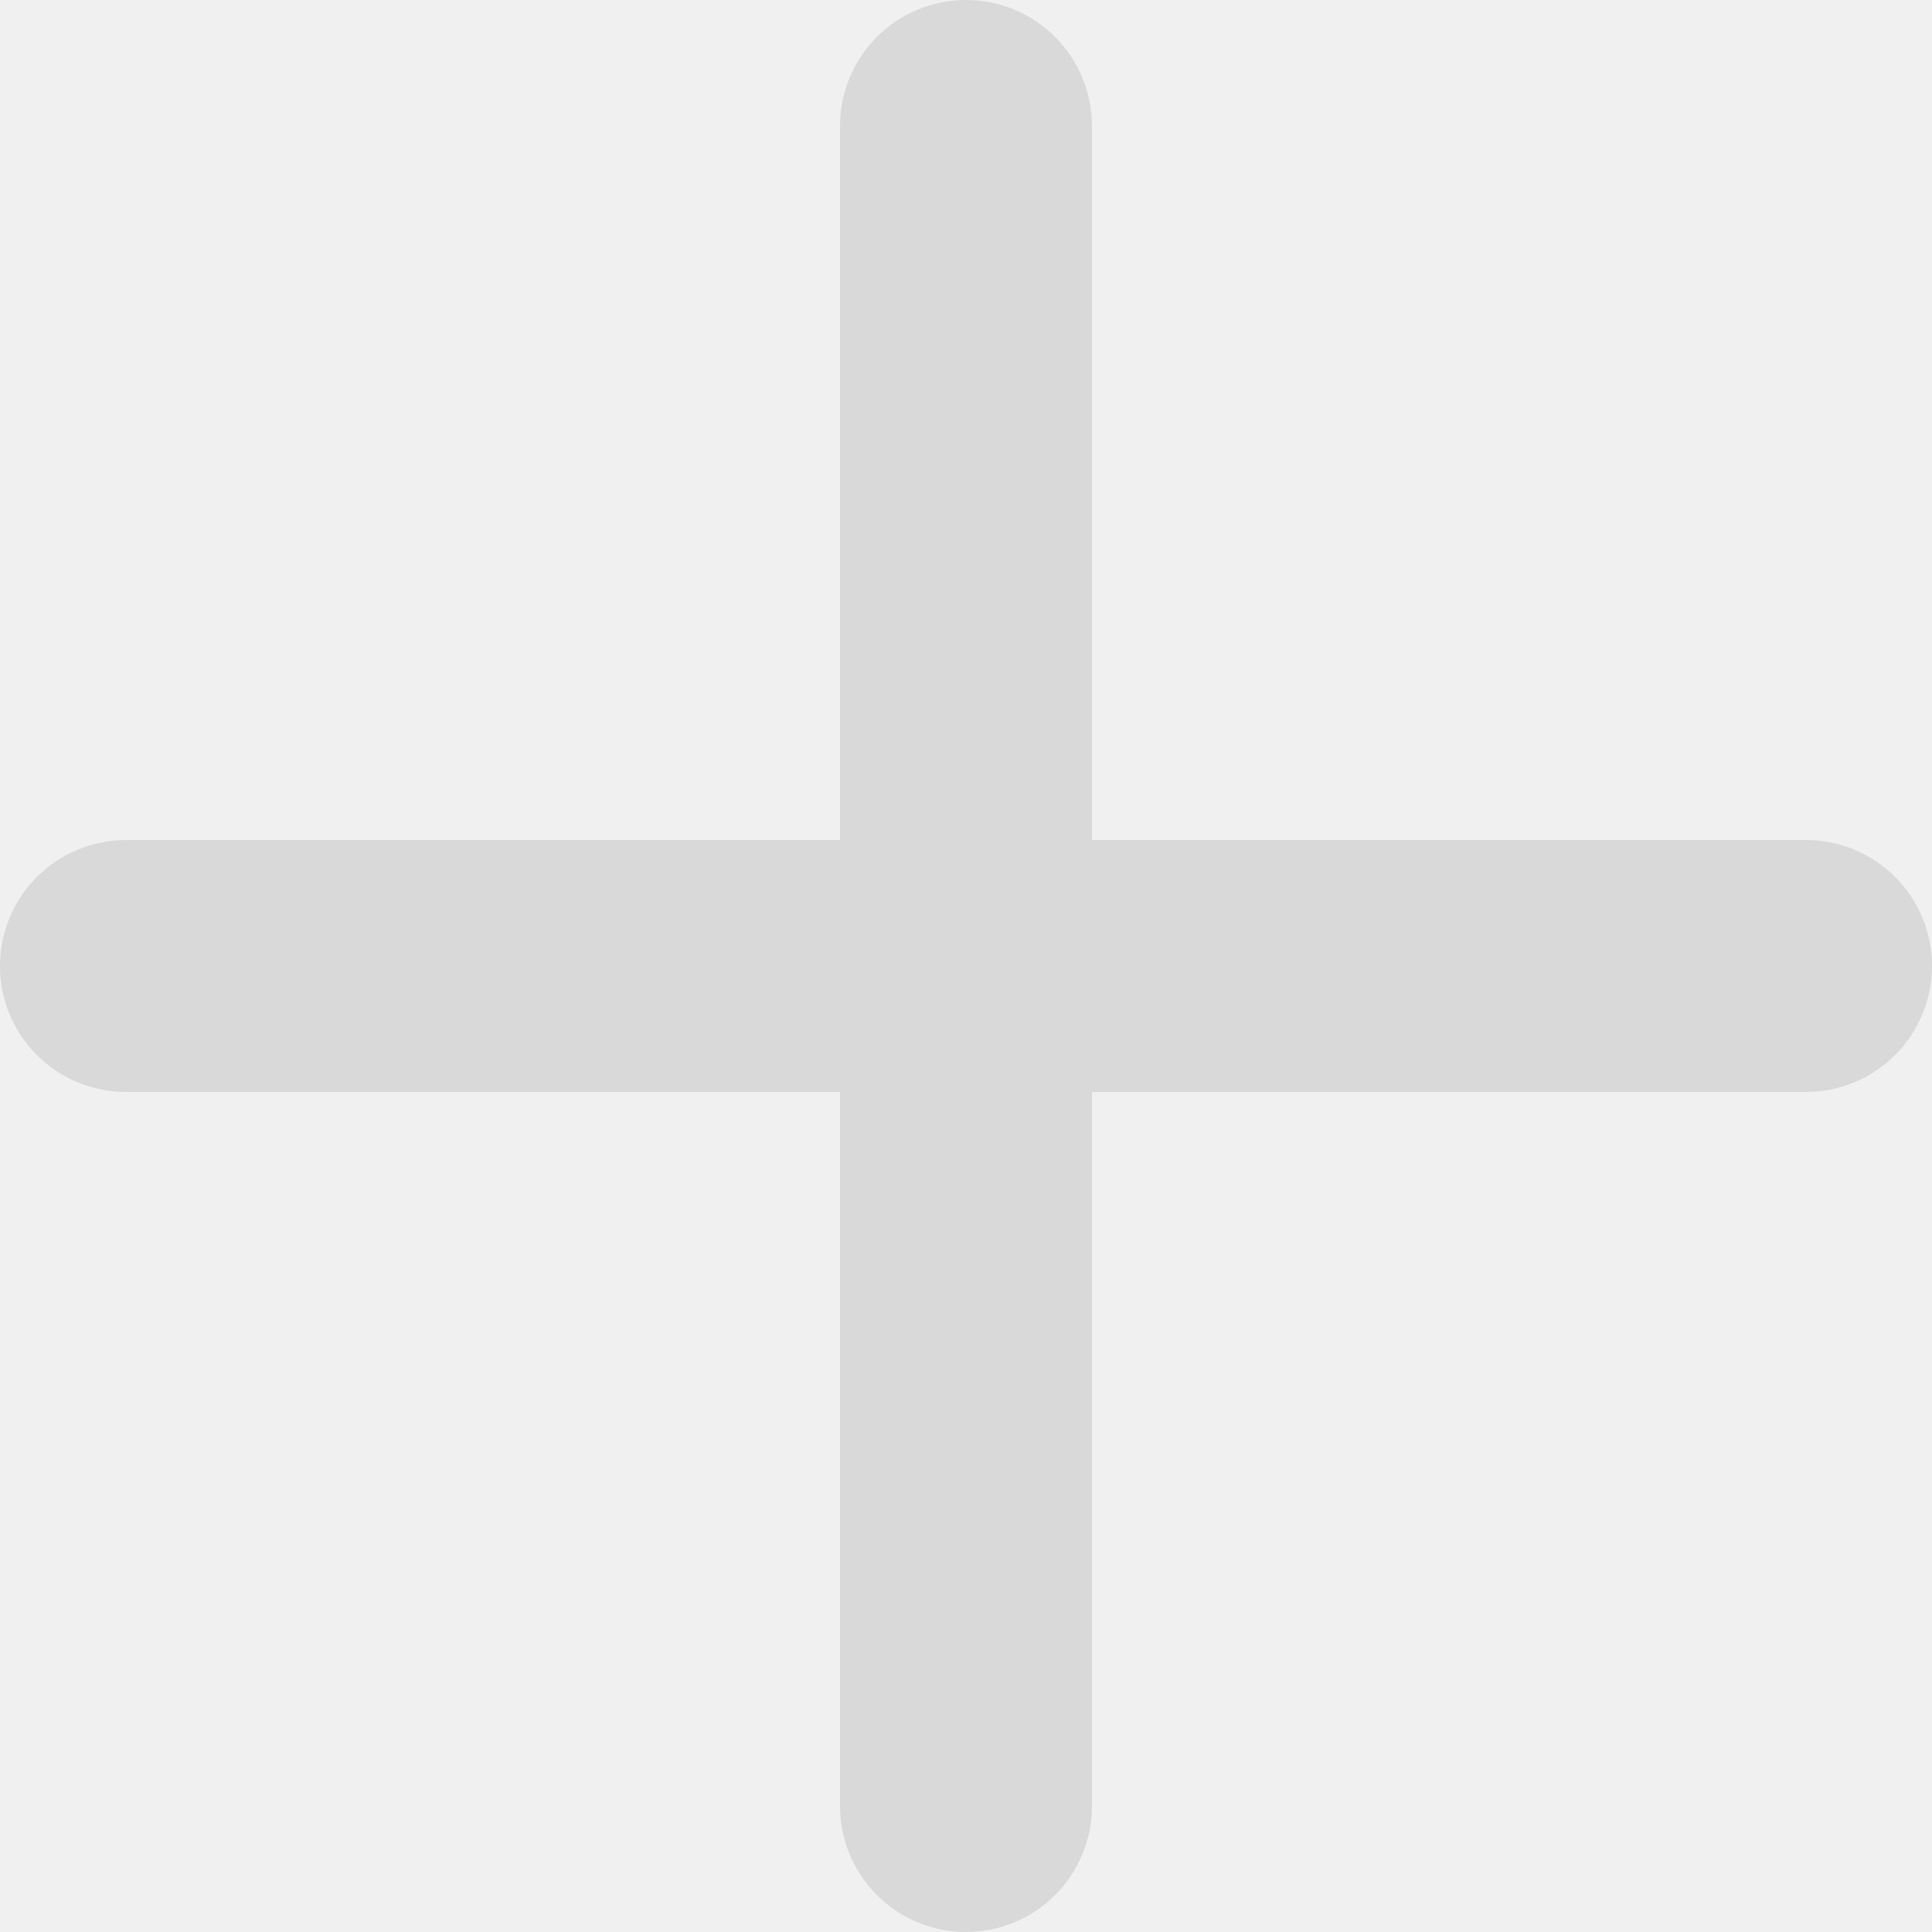
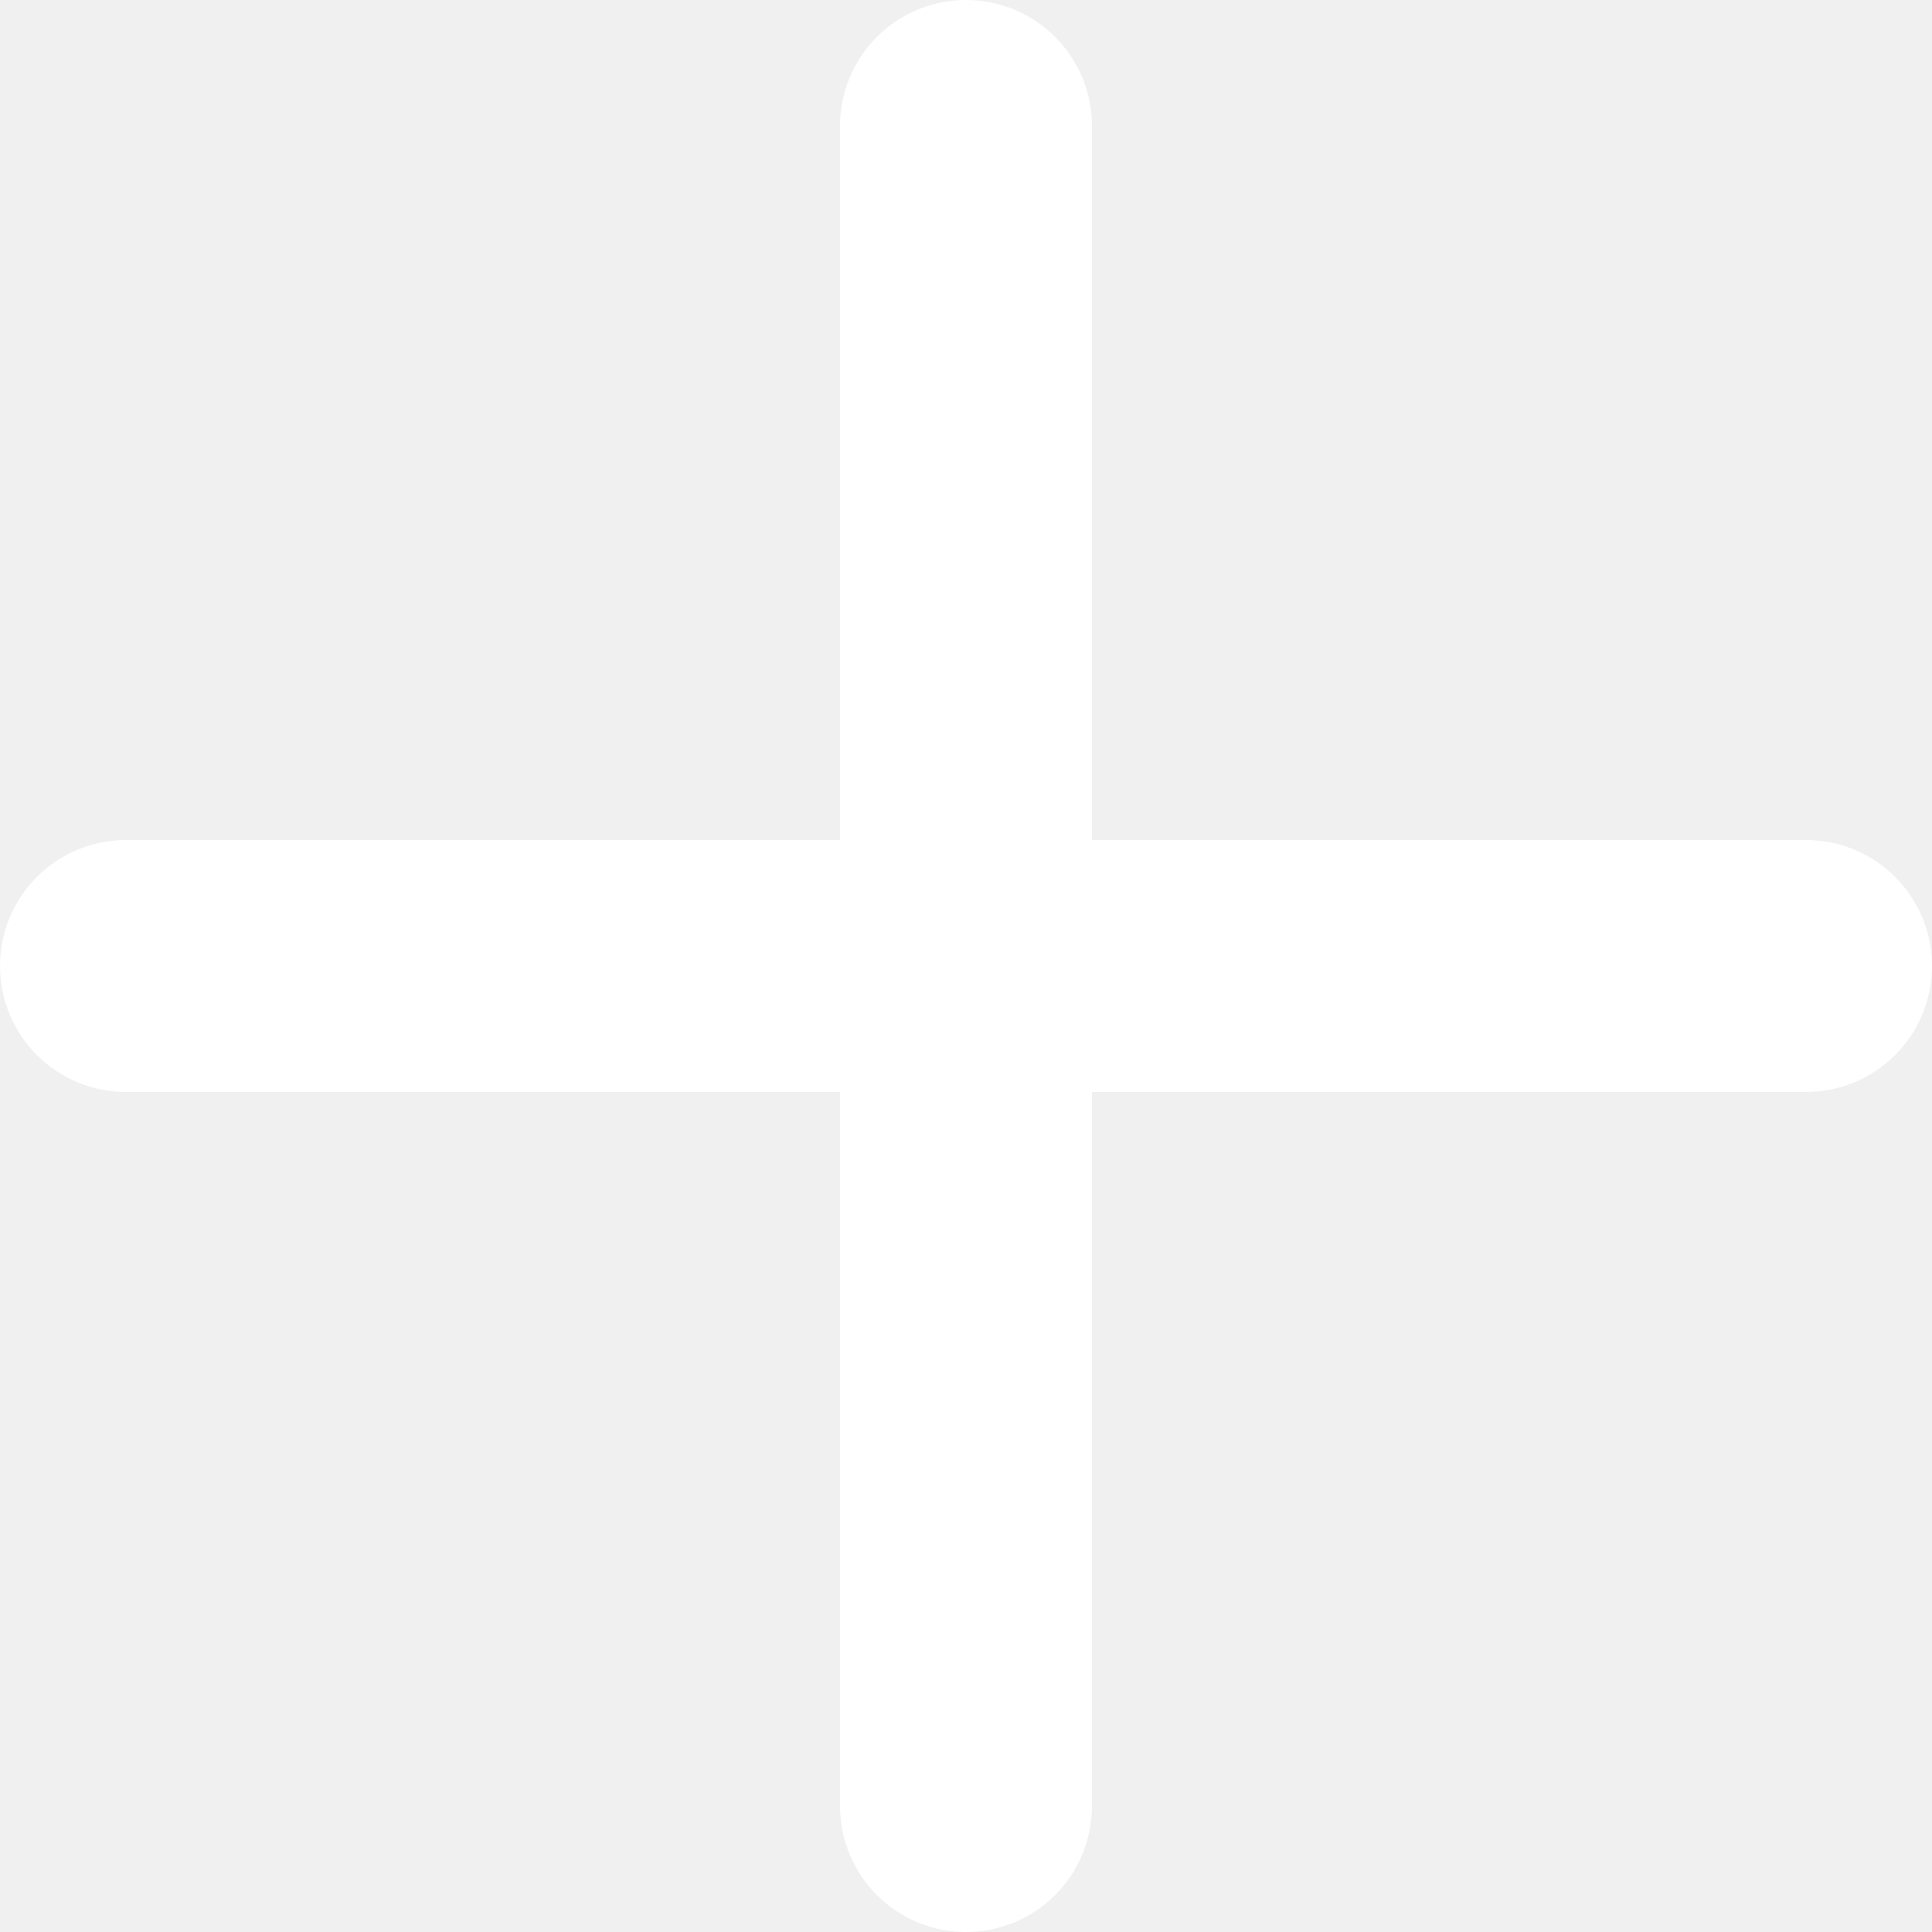
<svg xmlns="http://www.w3.org/2000/svg" width="29" height="29" viewBox="0 0 29 29" fill="none">
-   <path d="M14.5 0C15.002 0 15.483 0.199 15.837 0.554C16.192 0.909 16.391 1.39 16.391 1.891V12.609H27.109C27.61 12.609 28.091 12.808 28.446 13.163C28.801 13.517 29 13.998 29 14.5C29 15.002 28.801 15.483 28.446 15.837C28.091 16.192 27.61 16.391 27.109 16.391H16.391V27.109C16.391 27.61 16.192 28.091 15.837 28.446C15.483 28.801 15.002 29 14.5 29C13.998 29 13.517 28.801 13.163 28.446C12.808 28.091 12.609 27.61 12.609 27.109V16.391H1.891C1.39 16.391 0.909 16.192 0.554 15.837C0.199 15.483 0 15.002 0 14.5C0 13.998 0.199 13.517 0.554 13.163C0.909 12.808 1.39 12.609 1.891 12.609H12.609V1.891C12.609 1.39 12.808 0.909 13.163 0.554C13.517 0.199 13.998 0 14.5 0Z" fill="#D9D9D9" />
+   <path d="M14.5 0C15.002 0 15.483 0.199 15.837 0.554C16.192 0.909 16.391 1.39 16.391 1.891V12.609H27.109C27.61 12.609 28.091 12.808 28.446 13.163C28.801 13.517 29 13.998 29 14.5C29 15.002 28.801 15.483 28.446 15.837C28.091 16.192 27.61 16.391 27.109 16.391H16.391V27.109C16.391 27.61 16.192 28.091 15.837 28.446C15.483 28.801 15.002 29 14.5 29C13.998 29 13.517 28.801 13.163 28.446C12.808 28.091 12.609 27.61 12.609 27.109V16.391H1.891C1.39 16.391 0.909 16.192 0.554 15.837C0.199 15.483 0 15.002 0 14.5C0 13.998 0.199 13.517 0.554 13.163C0.909 12.808 1.39 12.609 1.891 12.609H12.609V1.891C12.609 1.39 12.808 0.909 13.163 0.554C13.517 0.199 13.998 0 14.5 0Z" fill="#ffffff" />
</svg>
